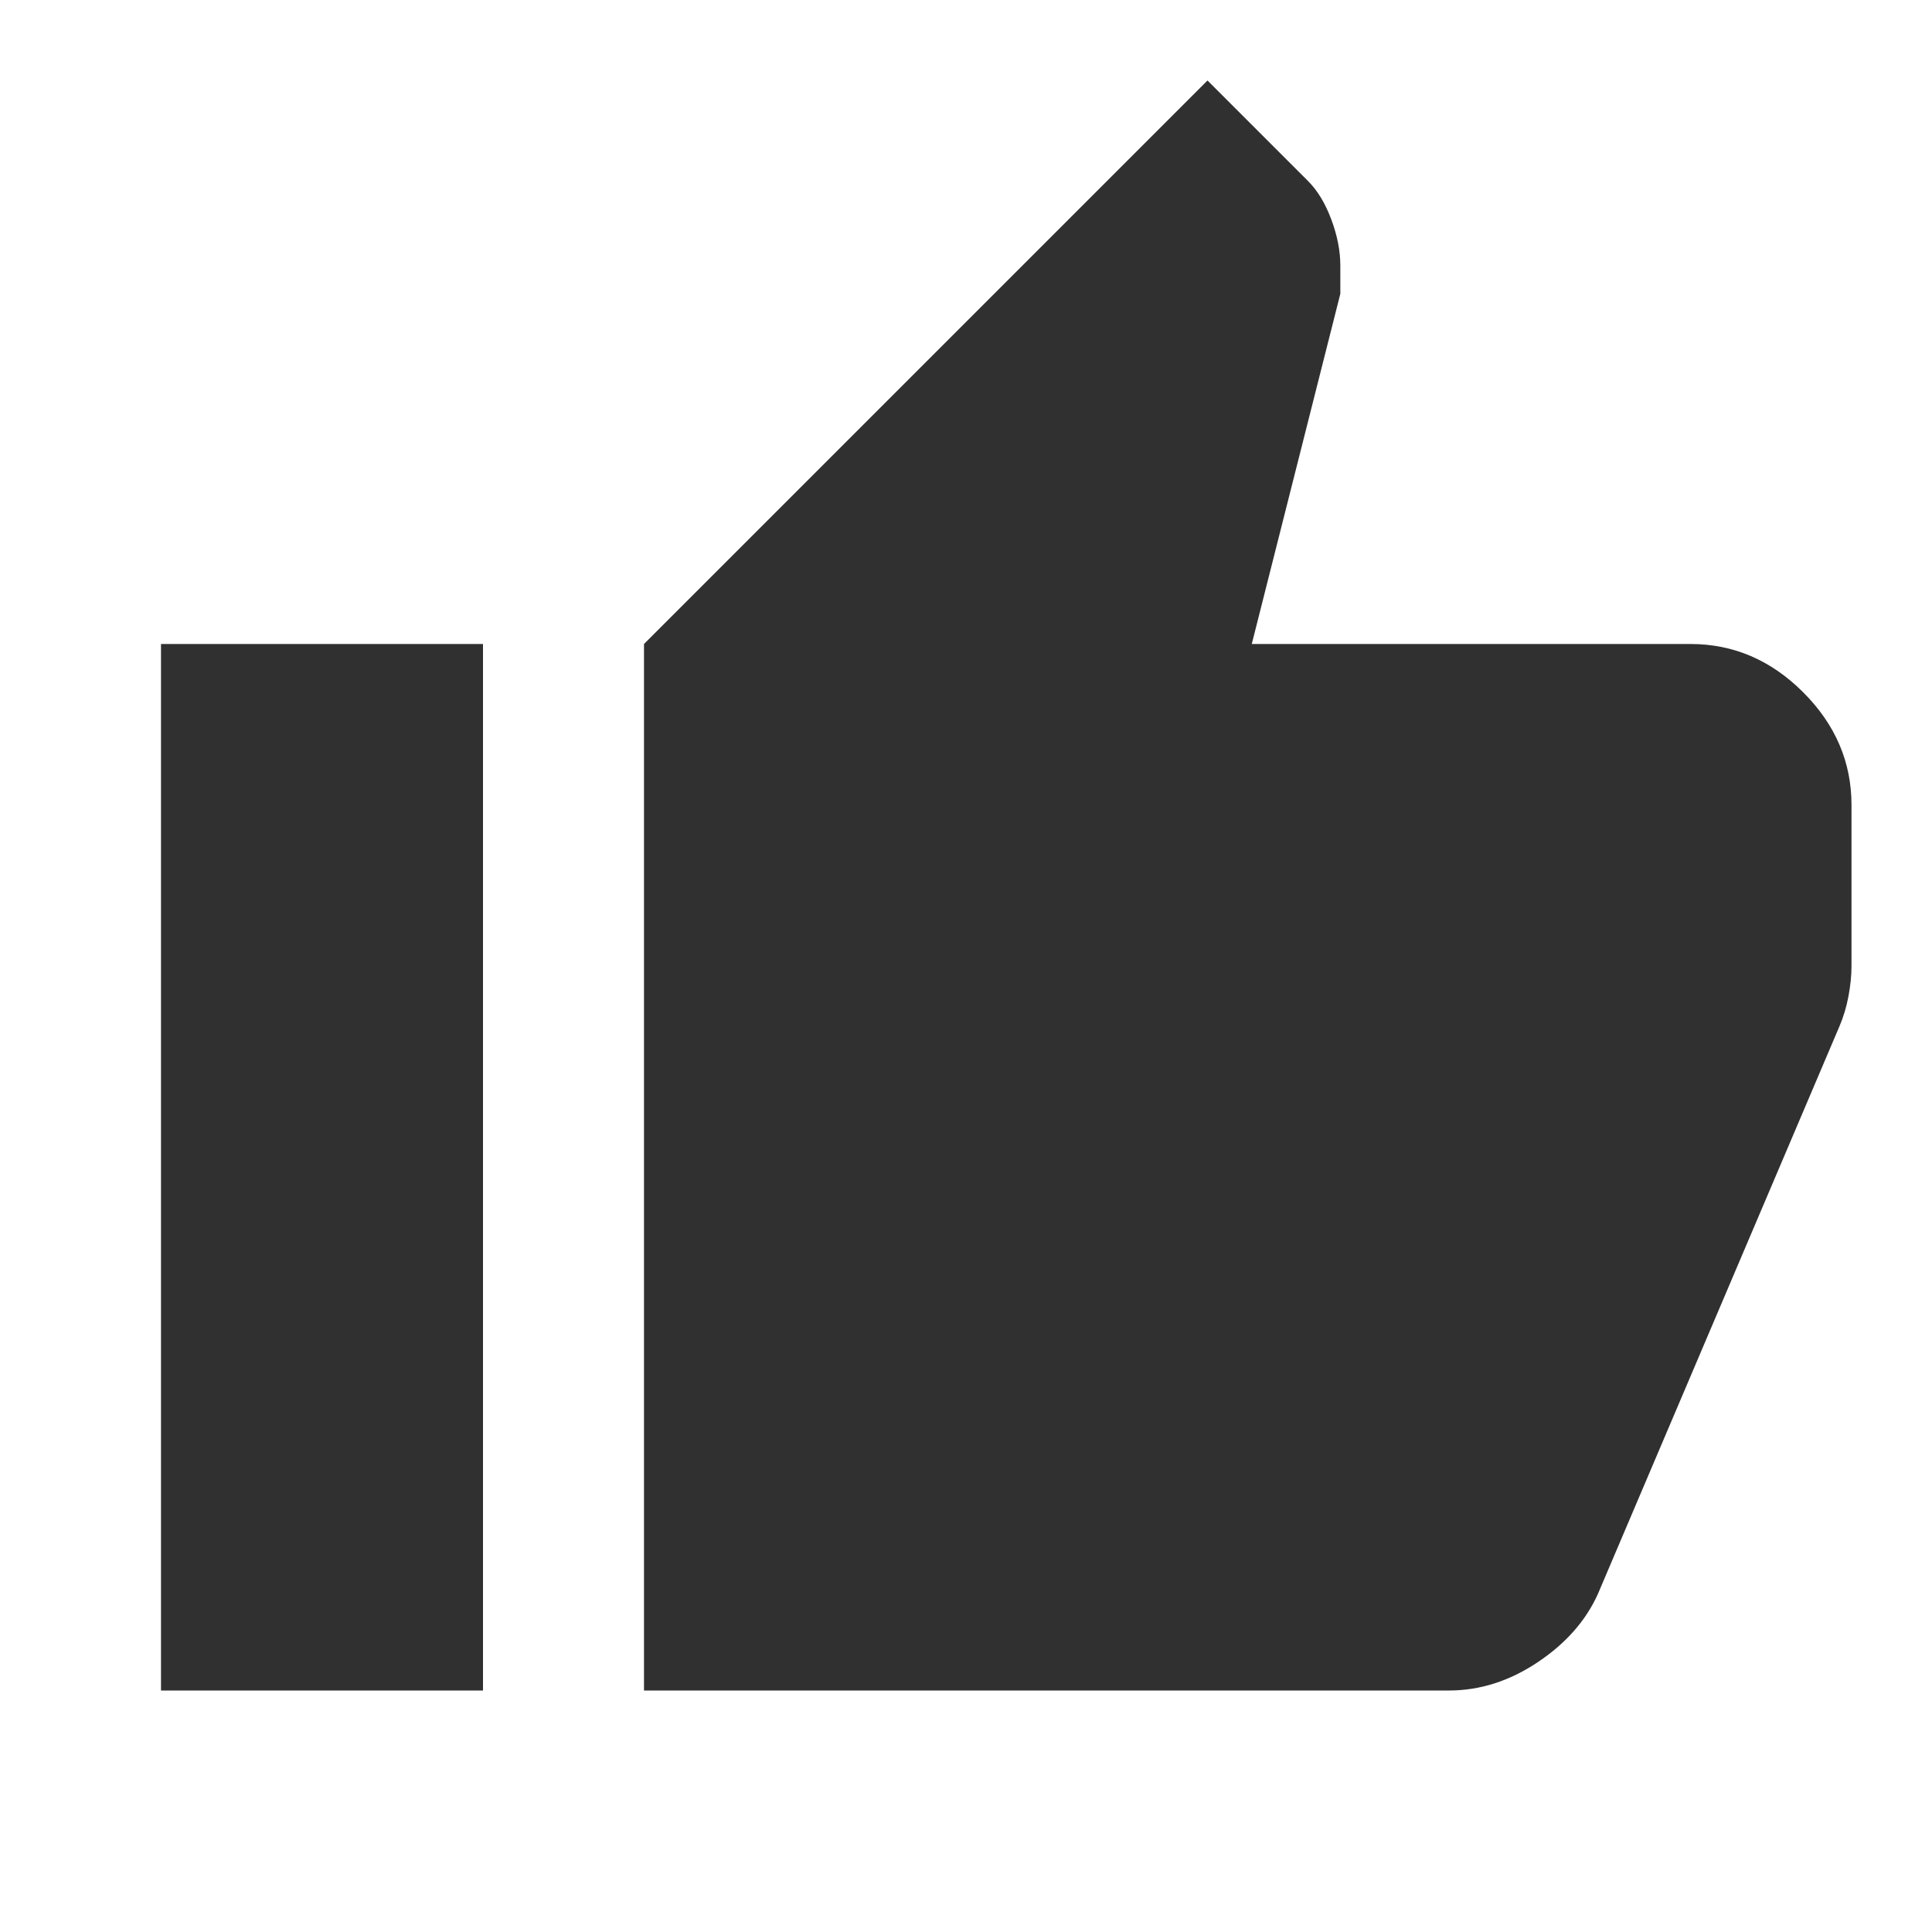
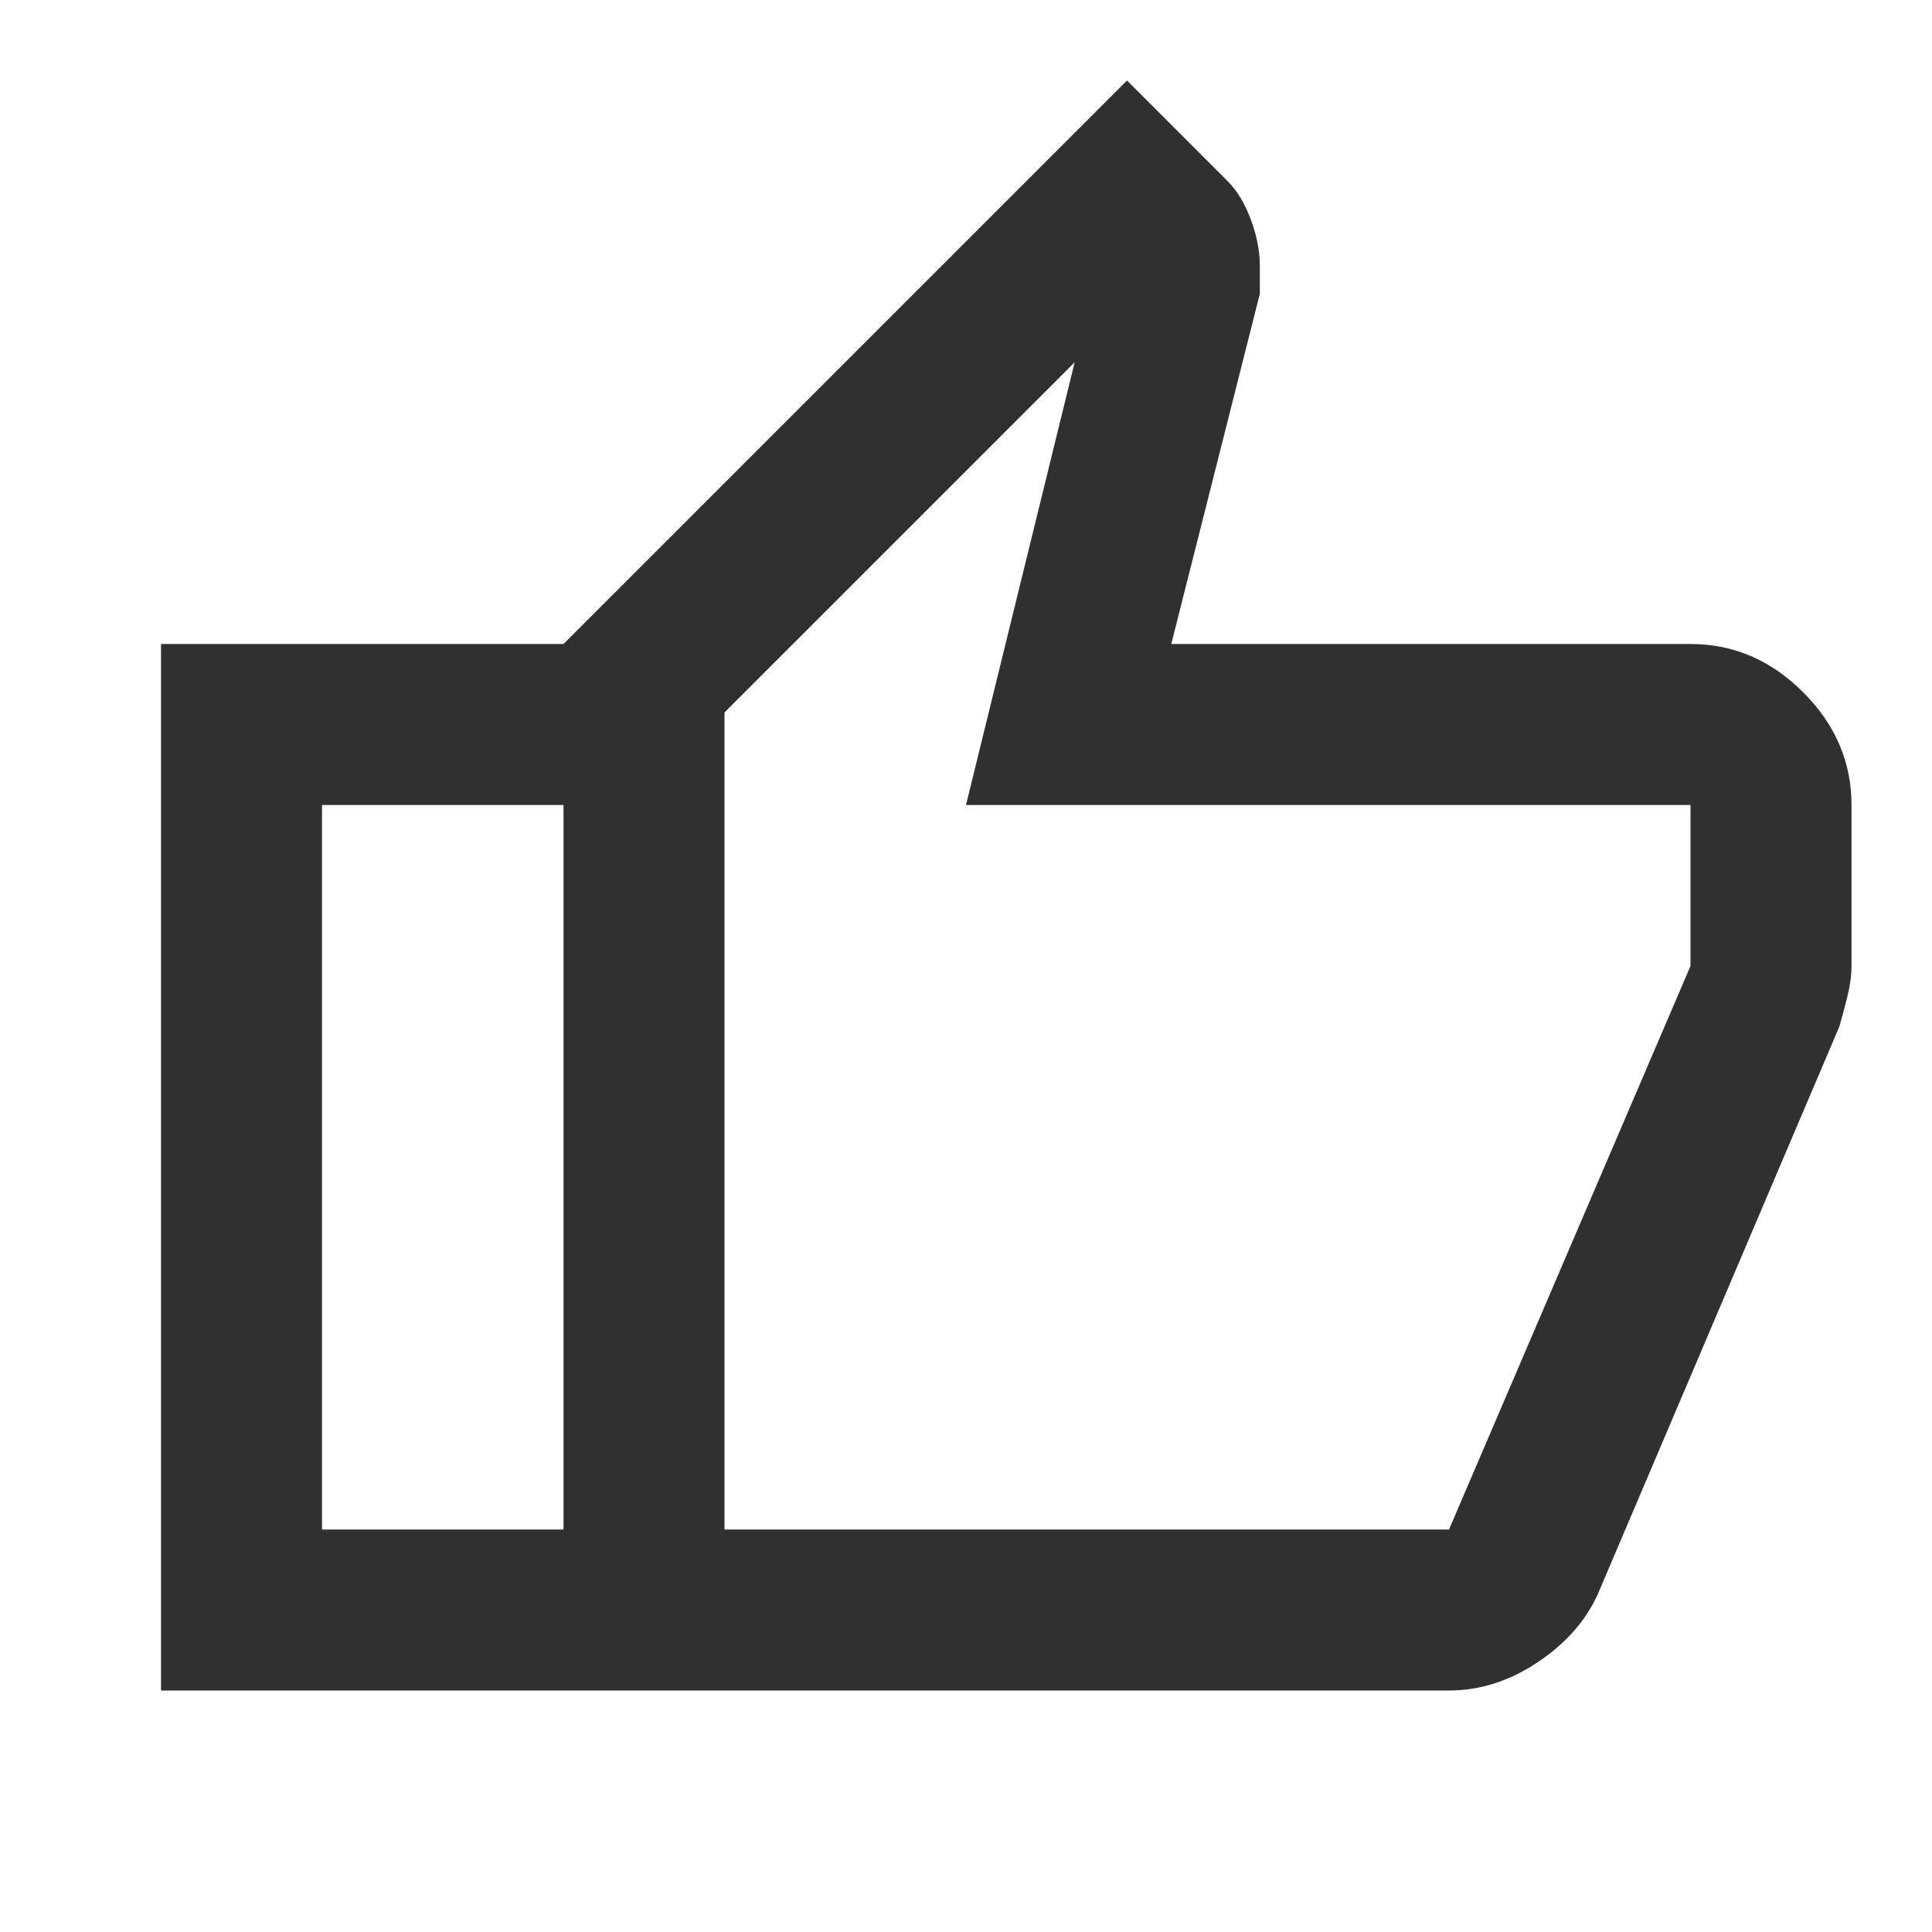
<svg xmlns="http://www.w3.org/2000/svg" width="48" height="48" viewBox="0 0 48 48">
-   <path d="M 36,42 H 16 V 16 L 30,2 32.5,4.5 Q 32.85,4.85 33.075,5.45 33.3,6.05 33.3,6.6 V 7.3 L 31.1,16 H 42 q 1.6,0 2.8,1.2 1.2,1.2 1.2,2.8 v 4 q 0,0.35 -0.075,0.75 -0.075,0.4 -0.225,0.75 l -6,14.1 q -0.45,1 -1.5,1.7 Q 37.15,42 36,42 Z M 12,16 V 42 H 4 V 16 Z" style="fill:#303030" />
+   <path d="M 36,42 H 14 V 16 L 28,2 30.5,4.5 Q 30.85,4.85 31.075,5.45 31.3,6.05 31.3,6.6 V 7.3 L 29.1,16 H 42 q 1.6,0 2.8,1.2 1.2,1.2 1.2,2.8 v 4 q 0,0.35 -0.1,0.75 -0.1,0.4 -0.2,0.75 l -6,14.1 q -0.45,1 -1.5,1.7 Q 37.15,42 36,42 Z M 18,38 H 36 L 42,24 V 20 H 24 L 26.7,9 18,17.7 Z M 18,17.7 V 38 Z M 14,16 v 4 H 8 v 18 h 6 v 4 H 4 V 16 Z" style="fill:#303030" />
</svg>
